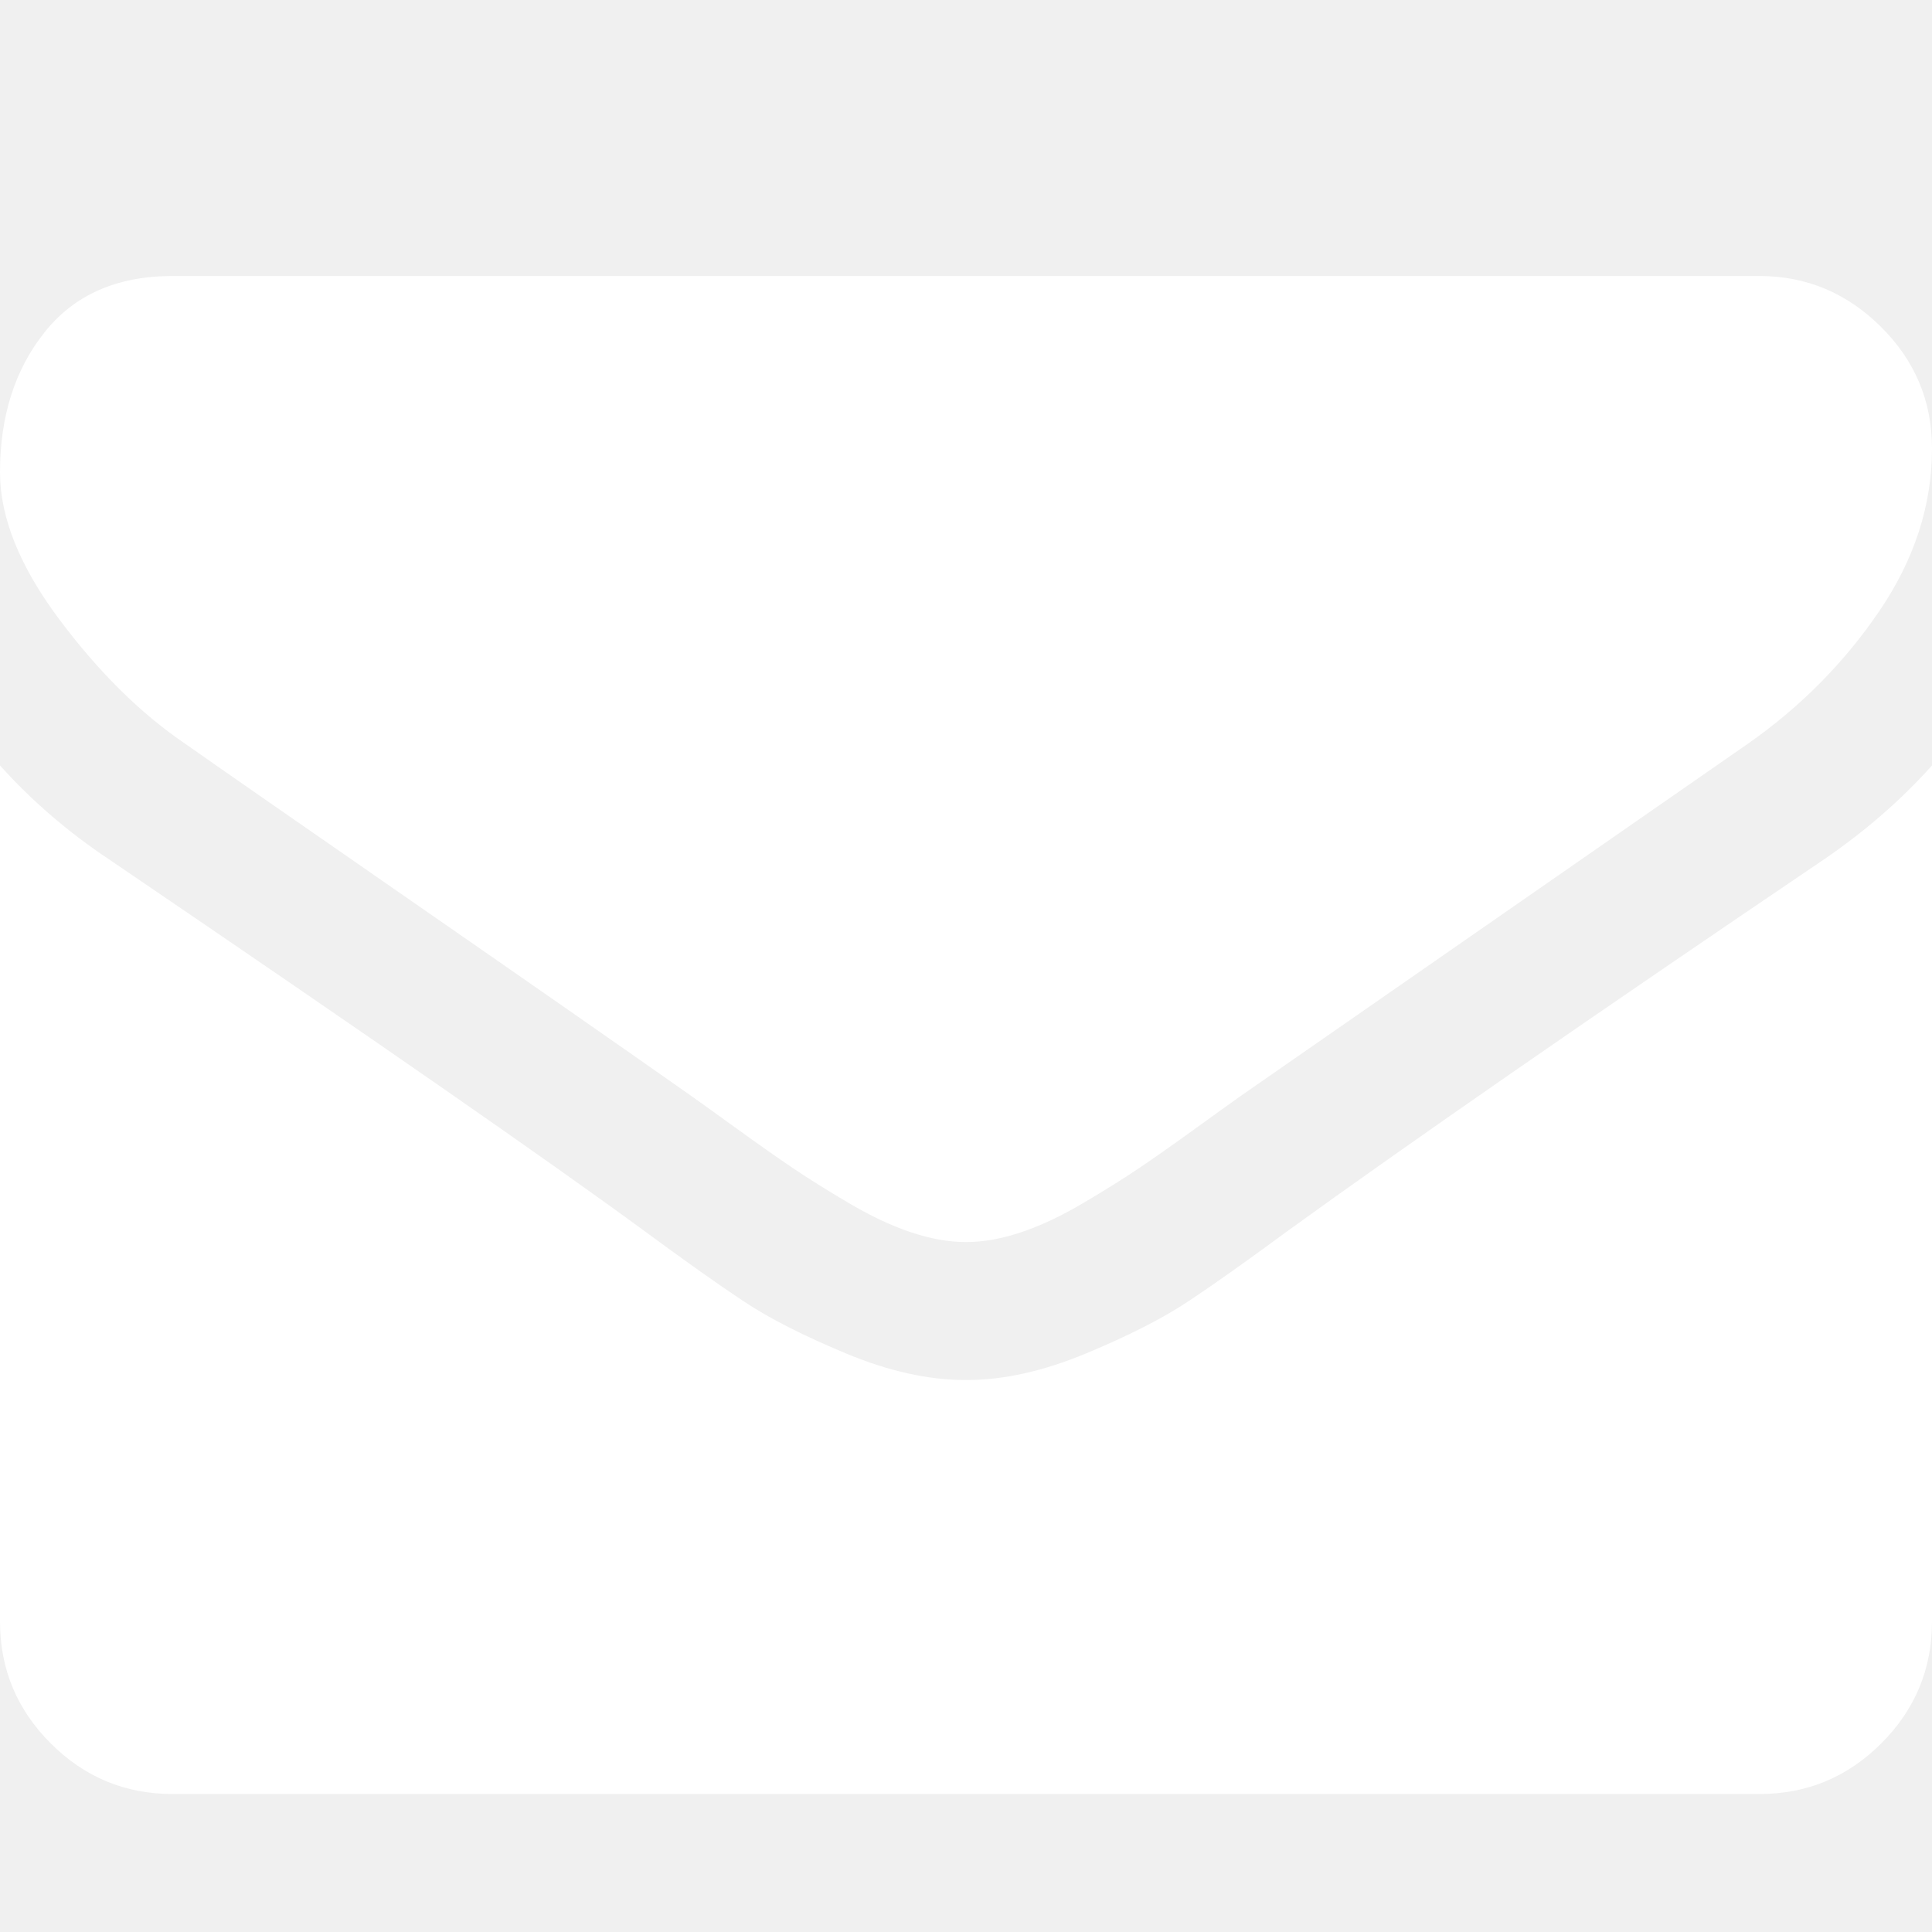
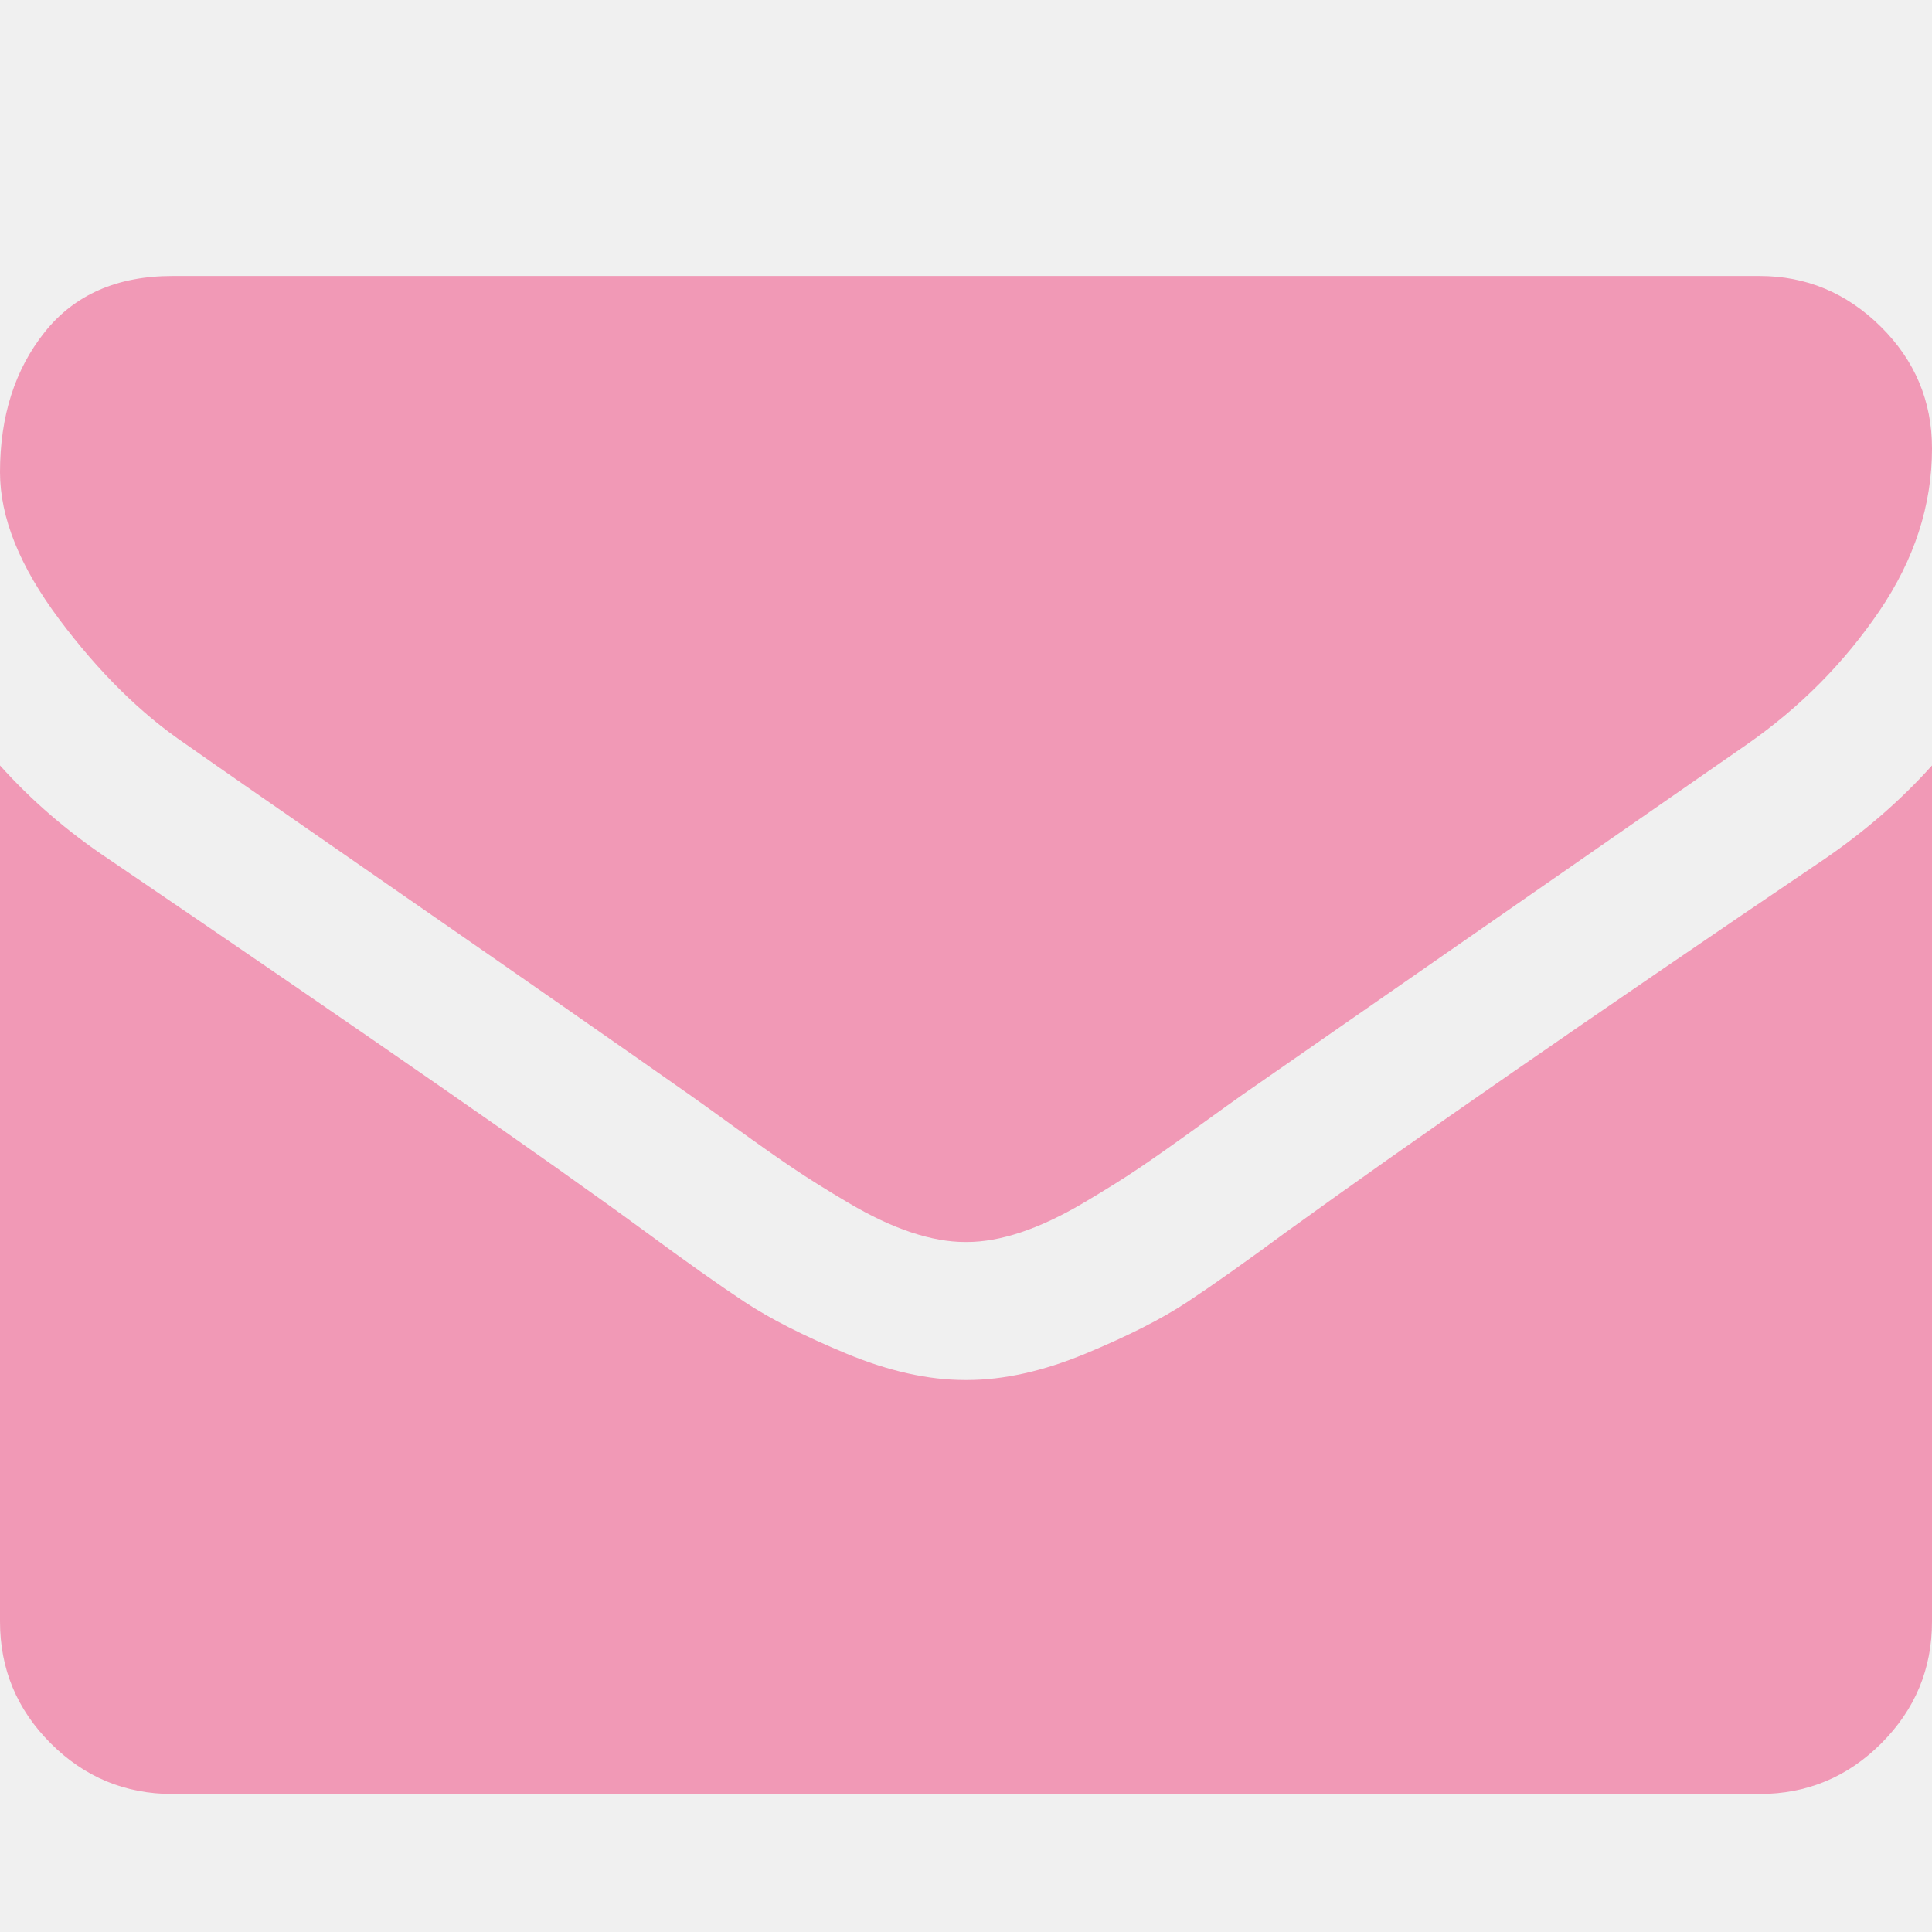
- <svg xmlns="http://www.w3.org/2000/svg" fill="white" width="1792" height="1792" viewBox="0 0 1792 1792">
+ <svg xmlns="http://www.w3.org/2000/svg" fill="#F199B6" width="1792" height="1792" viewBox="0 0 1792 1792">
  <path d="M1792 710v794q0 66-47 113t-113 47h-1472q-66 0-113-47t-47-113v-794q44 49 101 87 362 246 497 345 57 42 92.5 65.5t94.5 48 110 24.5h2q51 0 110-24.5t94.5-48 92.5-65.5q170-123 498-345 57-39 100-87zm0-294q0 79-49 151t-122 123q-376 261-468 325-10 7-42.5 30.5t-54 38-52 32.5-57.5 27-50 9h-2q-23 0-50-9t-57.5-27-52-32.5-54-38-42.5-30.5q-91-64-262-182.5t-205-142.5q-62-42-117-115.5t-55-136.5q0-78 41.5-130t118.5-52h1472q65 0 112.5 47t47.5 113z" />
</svg>
